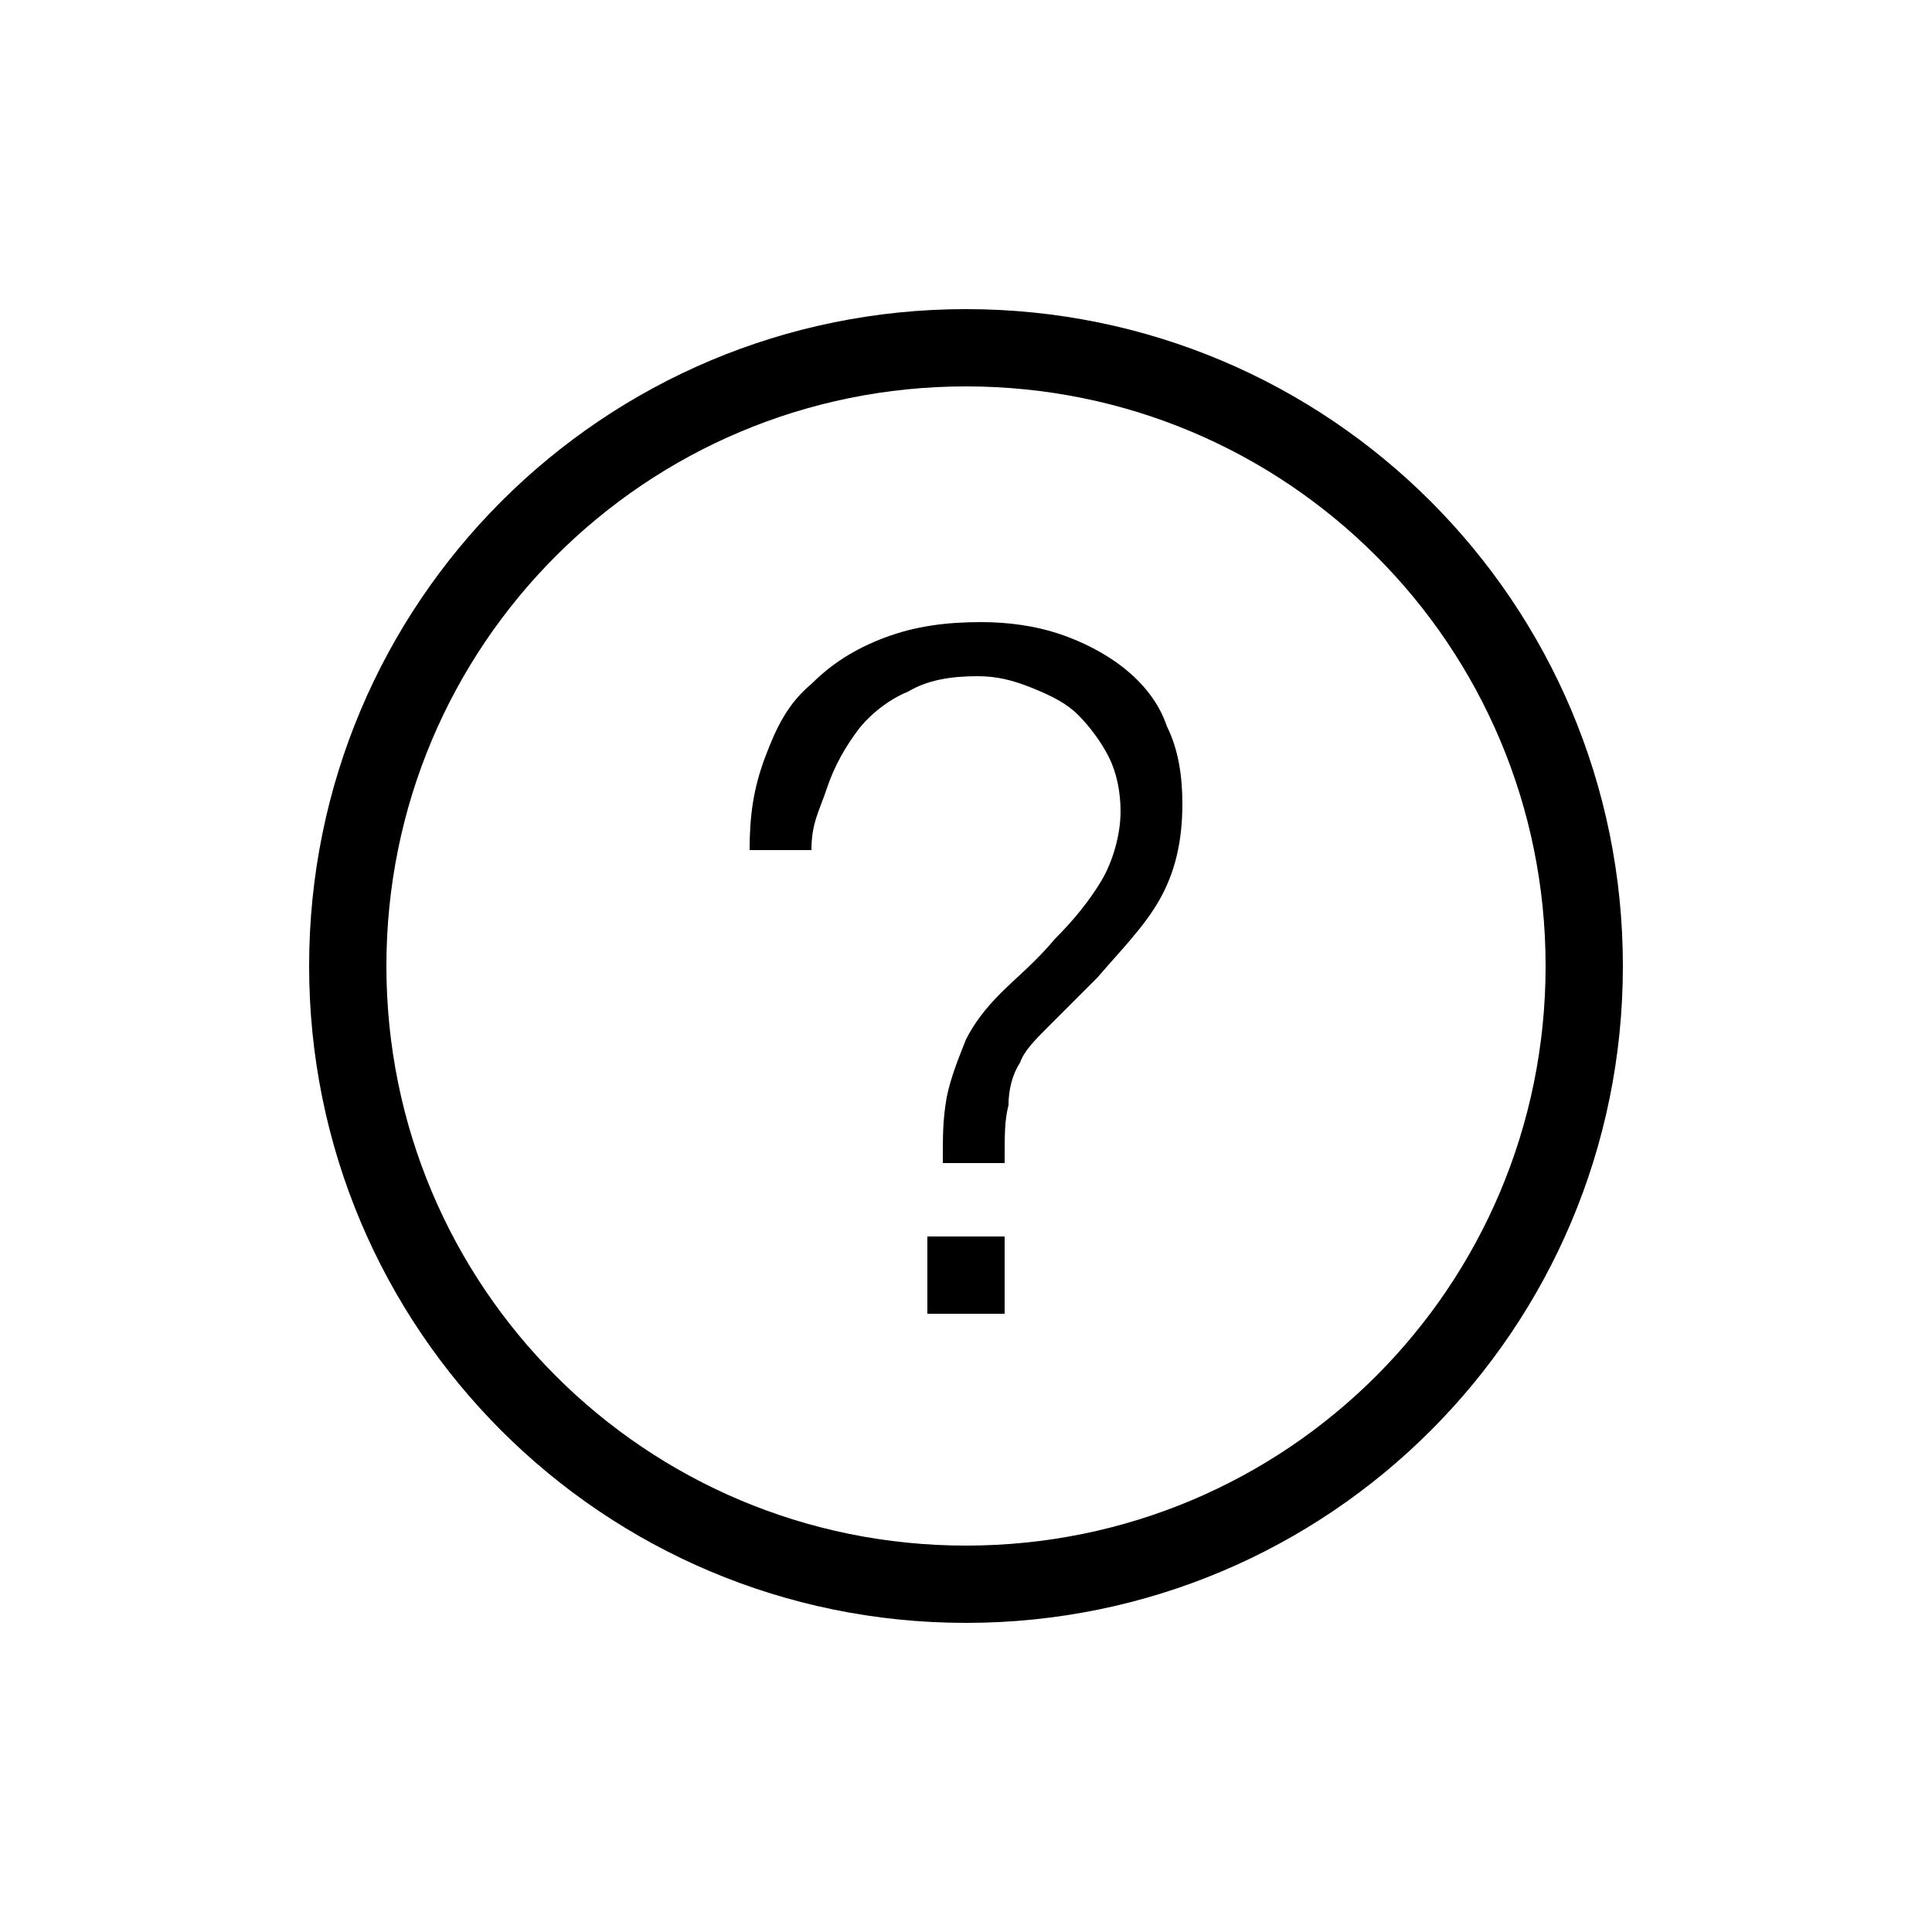
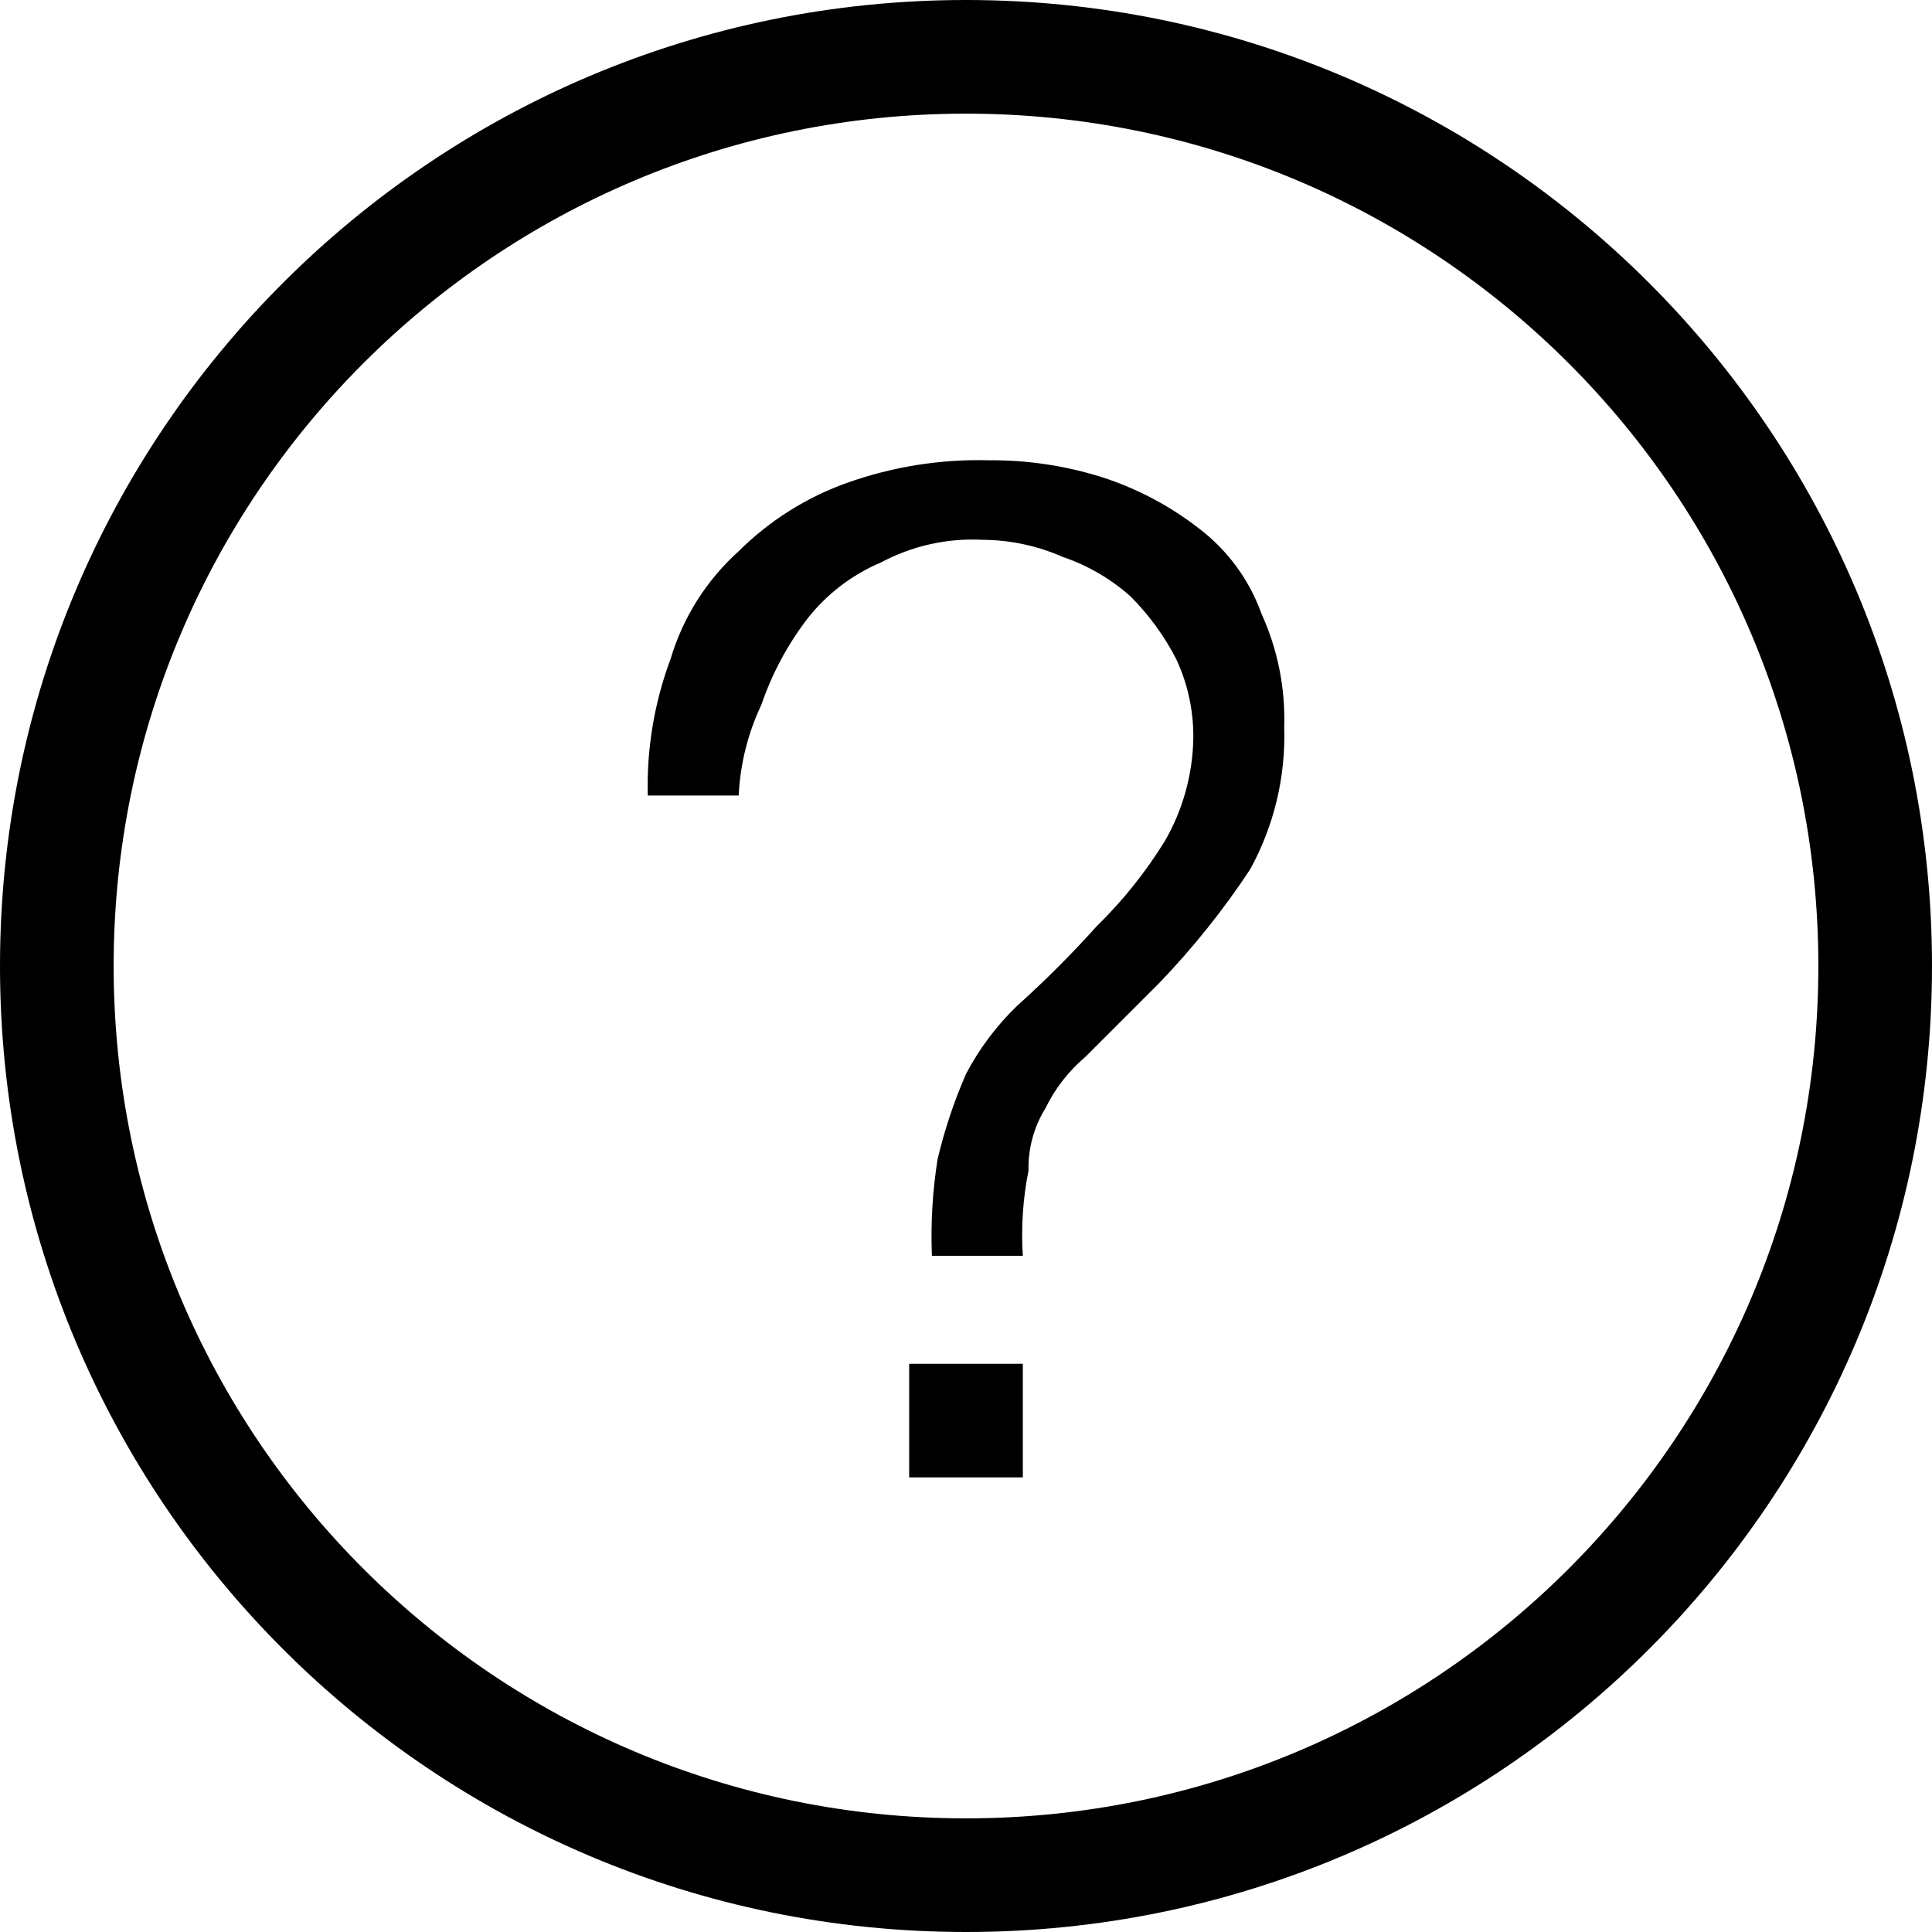
- <svg xmlns="http://www.w3.org/2000/svg" viewBox="0 0 50 50">
-   <path d="M25 42c-9.4 0-17-7.6-17-17S15.6 8 25 8s17 7.6 17 17-7.6 17-17 17zm0-32c-8.3 0-15 6.7-15 15s6.7 15 15 15 15-6.7 15-15-6.7-15-15-15z" />
-   <path d="M19.8 19.6c.3-.8.6-1.4 1.2-1.9.5-.5 1.1-.9 1.9-1.2s1.6-.4 2.5-.4c.7 0 1.4.1 2 .3.6.2 1.2.5 1.7.9s.9.9 1.1 1.5c.3.6.4 1.3.4 2 0 1-.2 1.8-.6 2.5s-1 1.3-1.6 2l-1.3 1.3c-.3.3-.6.6-.7.9-.2.3-.3.7-.3 1.1-.1.4-.1.7-.1 1.5h-1.6c0-.8 0-1.1.1-1.7.1-.5.3-1 .5-1.5.2-.4.5-.8.9-1.2.4-.4.9-.8 1.4-1.4.5-.5.9-1 1.2-1.5s.5-1.2.5-1.8c0-.5-.1-1-.3-1.4-.2-.4-.5-.8-.8-1.1-.3-.3-.7-.5-1.2-.7-.5-.2-.9-.3-1.4-.3-.7 0-1.3.1-1.8.4-.5.2-1 .6-1.3 1-.3.4-.6.9-.8 1.5s-.4.9-.4 1.6h-1.6c0-.9.1-1.6.4-2.4zM26 32v2h-2v-2h2z" />
+ <svg xmlns="http://www.w3.org/2000/svg" id="Layer_1" data-name="Layer 1" viewBox="0 0 34 34">
+   <path d="M17,34A17,17,0,1,1,34,17,17,17,0,0,1,17,34ZM17,2A15,15,0,1,0,32,17,15,15,0,0,0,17,2Z" />
+   <path d="M11.8,11.6A4.14,4.14,0,0,1,13,9.7a5.16,5.16,0,0,1,1.9-1.2,6.9,6.9,0,0,1,2.5-.4,6.45,6.45,0,0,1,2,.3,5.56,5.56,0,0,1,1.7.9,3.27,3.27,0,0,1,1.1,1.5,4.48,4.48,0,0,1,.4,2,4.87,4.87,0,0,1-.6,2.5,14,14,0,0,1-1.6,2l-1.3,1.3a2.76,2.76,0,0,0-.7.9,2,2,0,0,0-.3,1.1,5.76,5.76,0,0,0-.1,1.5H16.4a8.62,8.62,0,0,1,.1-1.7,8.8,8.8,0,0,1,.5-1.5,4.7,4.7,0,0,1,.9-1.2,18.37,18.37,0,0,0,1.4-1.4,7.89,7.89,0,0,0,1.2-1.5A3.74,3.74,0,0,0,21,13a3.19,3.19,0,0,0-.3-1.4,4.44,4.44,0,0,0-.8-1.1,3.46,3.46,0,0,0-1.2-.7,3.53,3.53,0,0,0-1.4-.3,3.42,3.42,0,0,0-1.8.4,3.25,3.25,0,0,0-1.3,1,5.3,5.3,0,0,0-.8,1.5A4.19,4.19,0,0,0,13,14H11.4A6.37,6.37,0,0,1,11.8,11.6ZM18,24v2H16V24Z" />
</svg>
